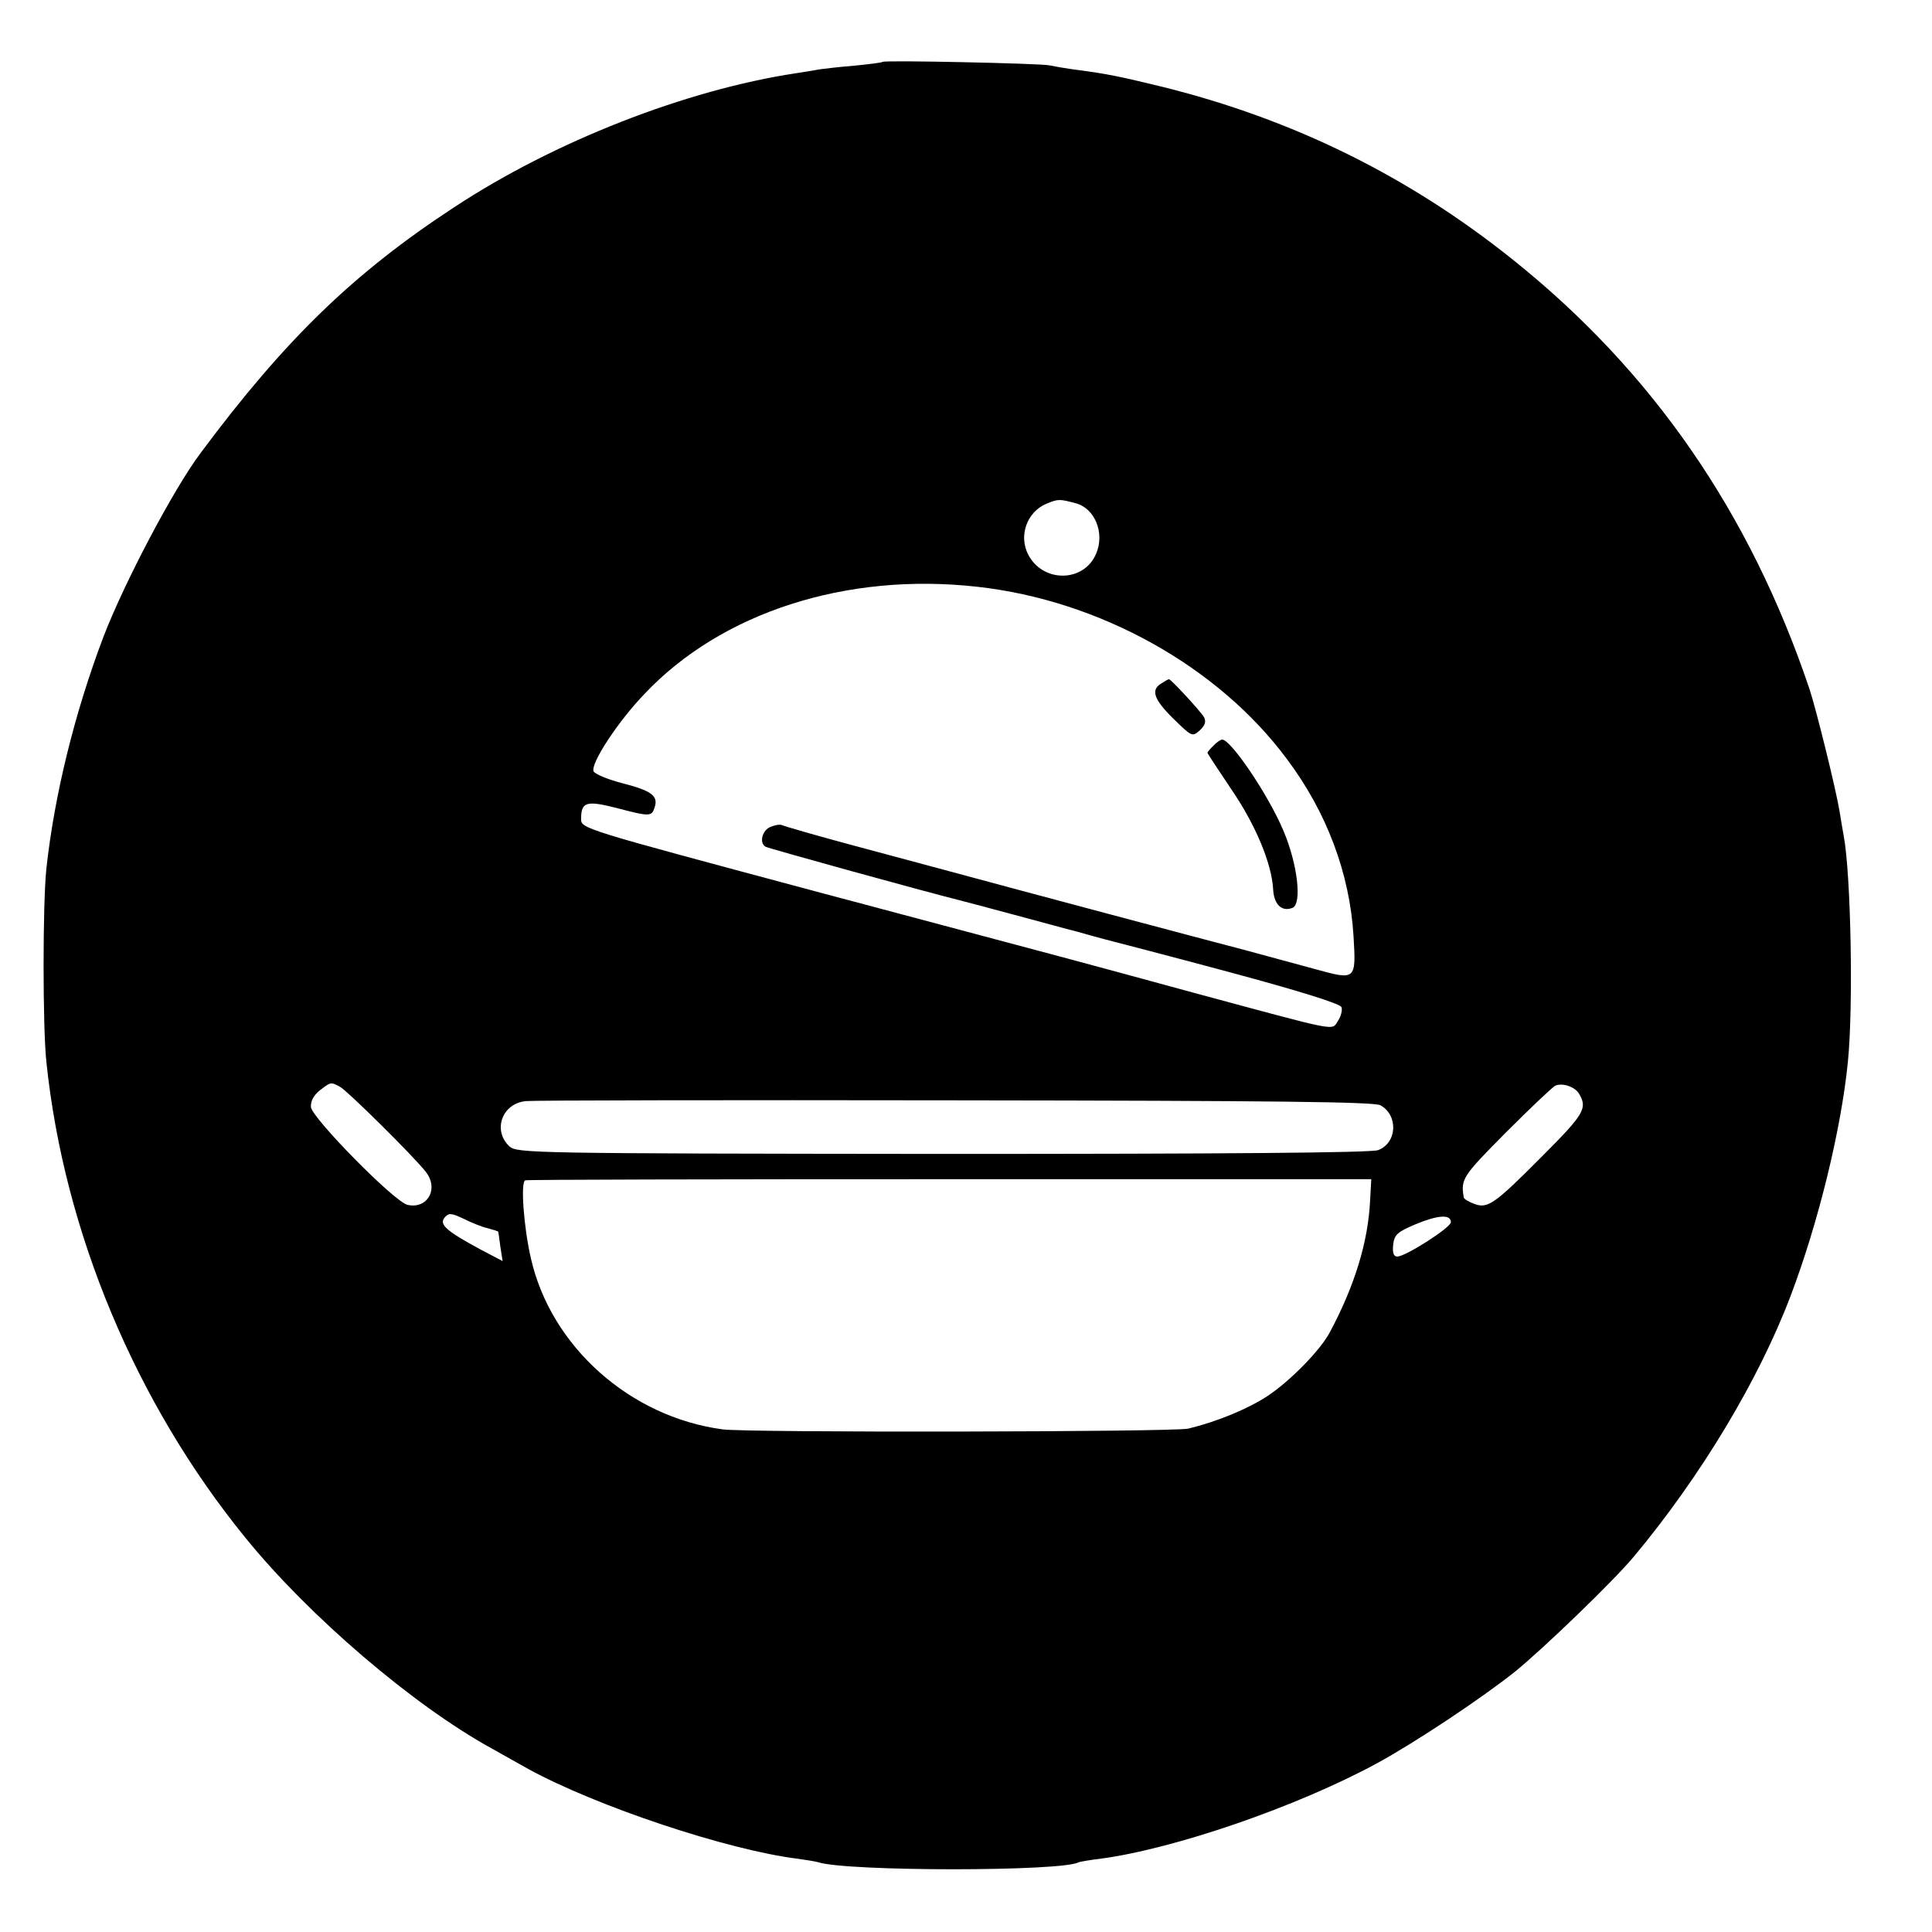
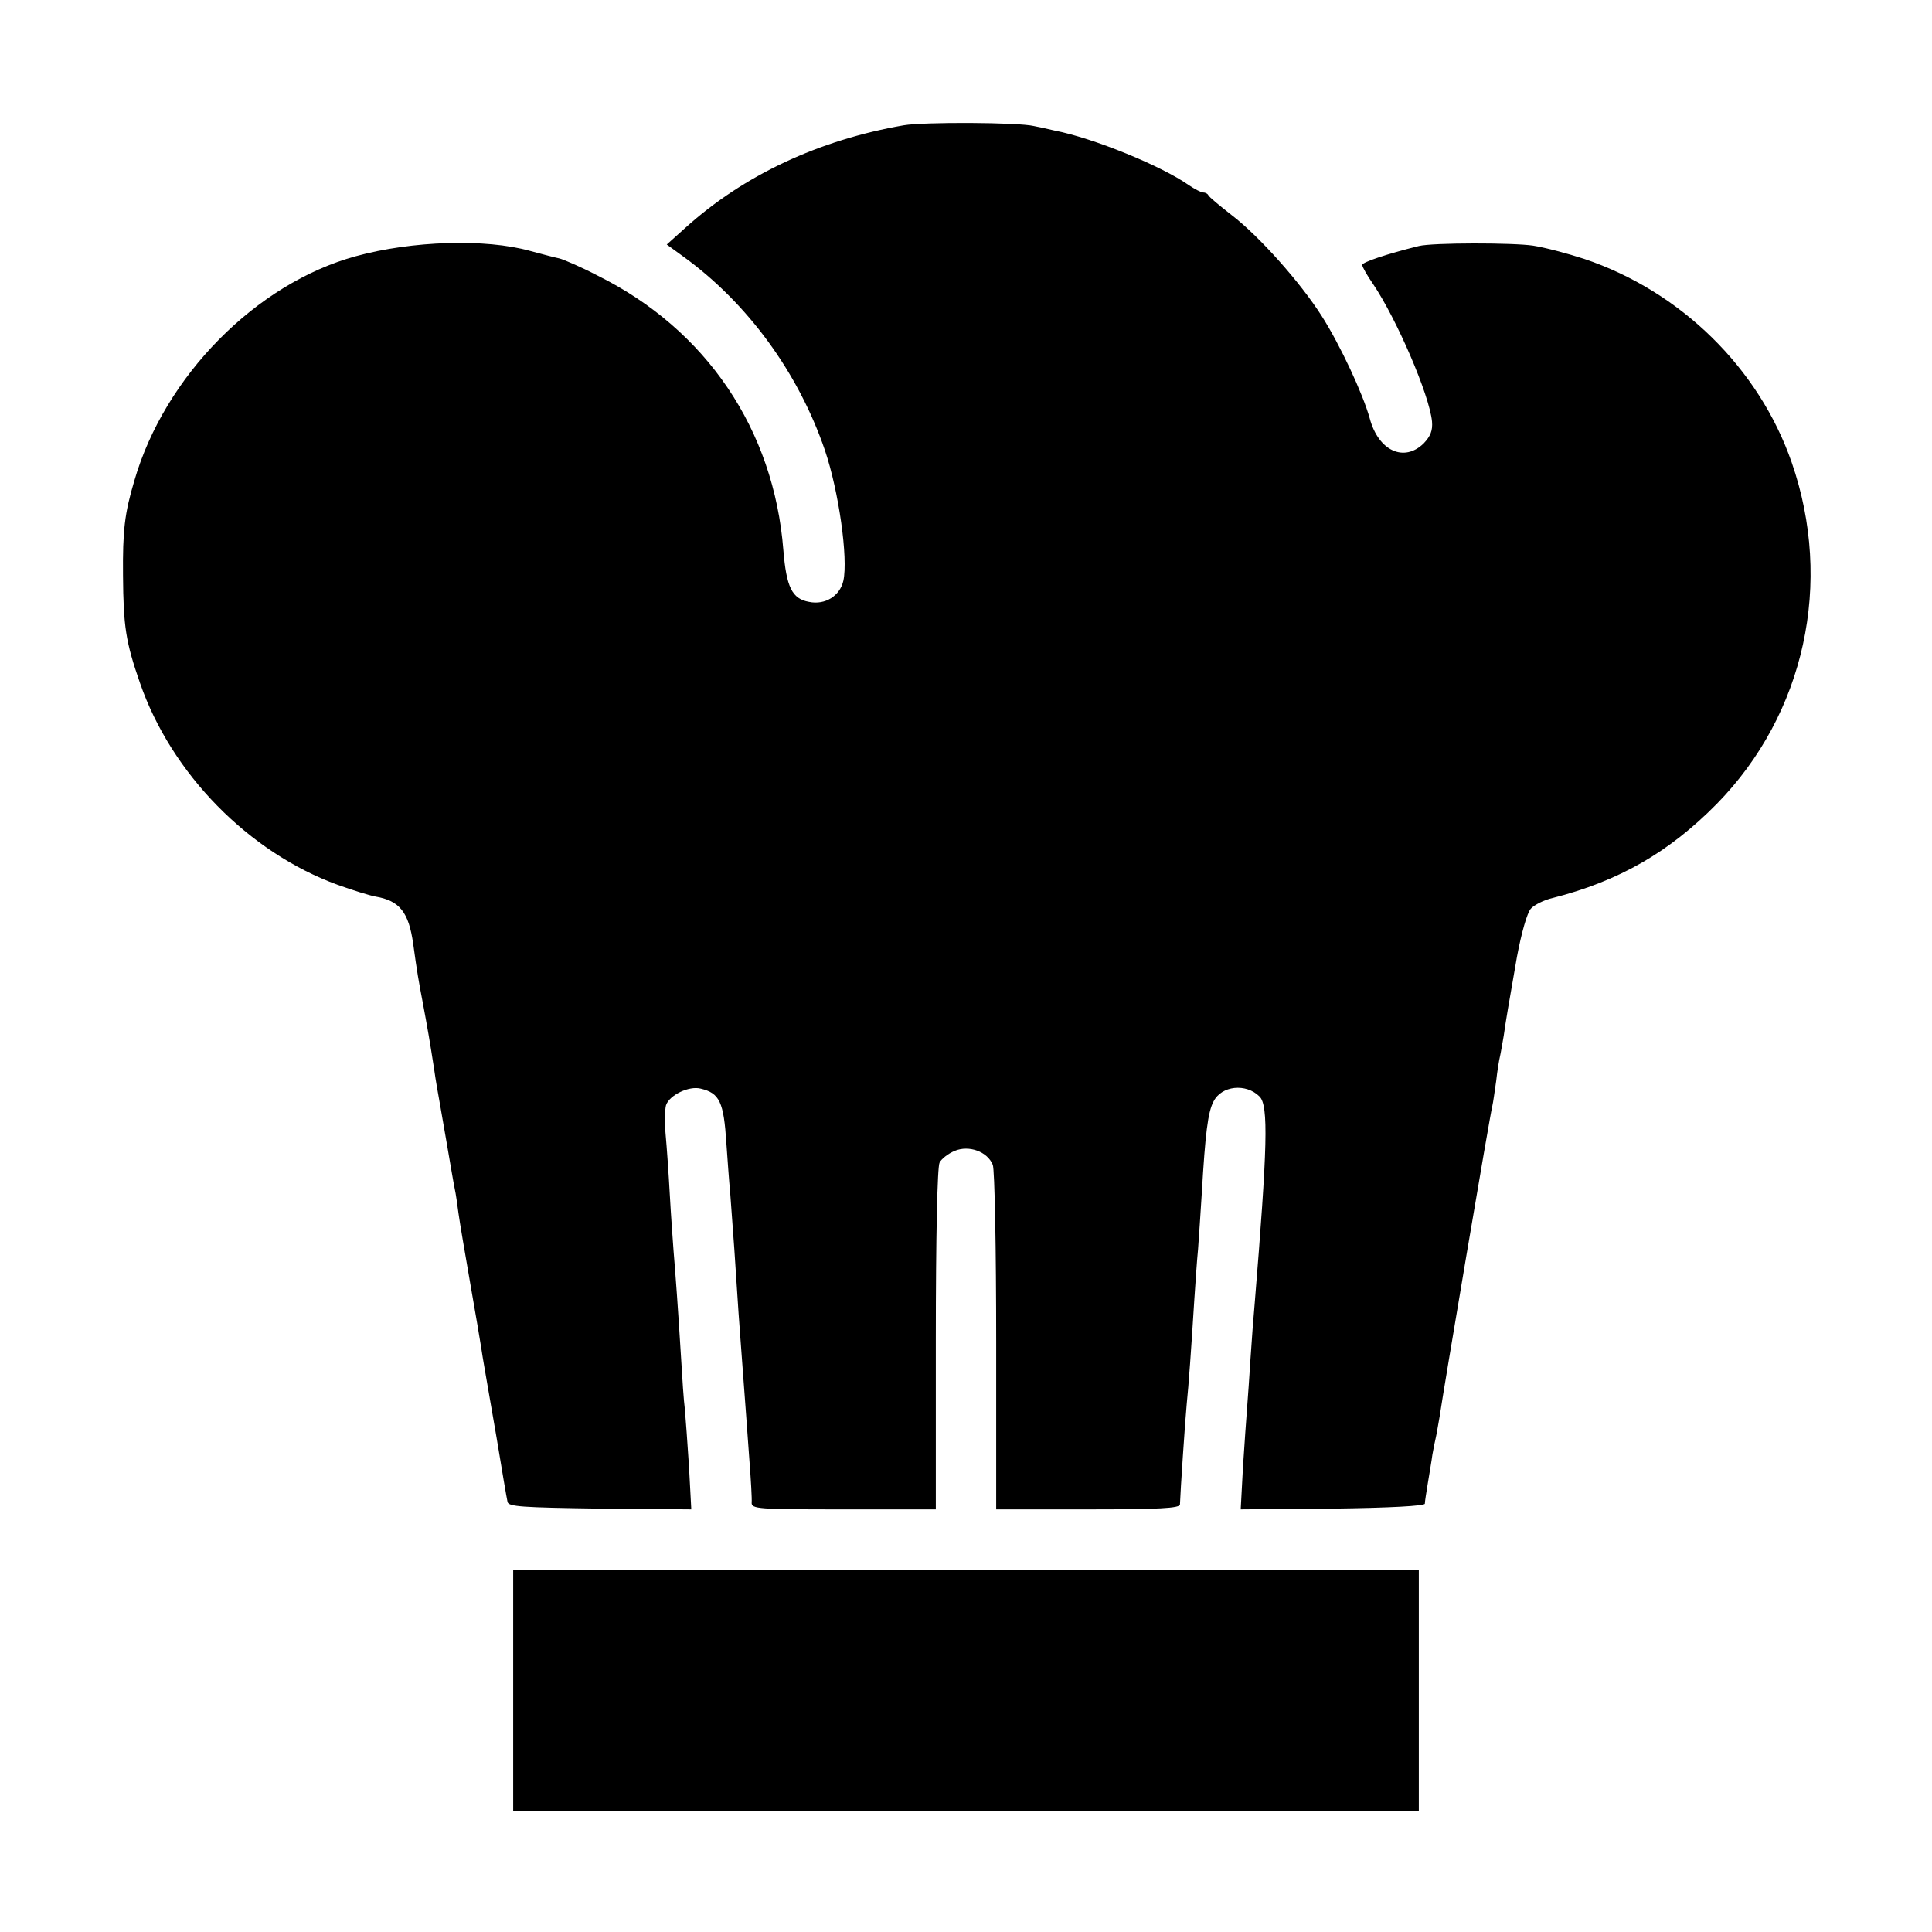
<svg xmlns="http://www.w3.org/2000/svg" version="1.0" width="512pt" height="512pt" viewBox="0 0 512 512" preserveAspectRatio="xMidYMid meet">
  <g transform="translate(0,512) scale(0.1,-0.1)" fill="#000000" stroke="none">
-     <path d="M2339 4956 c-2 -2 -35 -6 -74 -10 -38 -3 -81 -8 -95 -10 -14 -3 -41 -7 -60 -10 -292 -44 -642 -181 -906 -355 -266 -174 -448 -350 -672 -651 -73 -97 -204 -347 -258 -488 -77 -203 -130 -421 -151 -613 -10 -94 -10 -422 0 -514 47 -450 237 -904 528 -1261 168 -207 444 -443 651 -557 23 -13 68 -38 98 -55 181 -99 528 -215 715 -238 22 -3 46 -7 53 -9 75 -25 650 -25 691 0 3 1 29 6 56 9 197 26 522 138 734 253 101 55 277 172 366 243 75 61 260 239 315 305 176 211 330 466 415 690 73 192 134 440 152 620 15 148 8 500 -11 600 -2 11 -7 40 -11 65 -9 56 -62 271 -80 325 -158 468 -417 842 -786 1137 -276 221 -582 372 -929 458 -111 27 -148 35 -235 46 -22 3 -51 8 -65 11 -27 5 -436 14 -441 9z m513 -1170 c50 -14 76 -79 53 -133 -32 -77 -141 -78 -180 -3 -26 50 -4 113 48 135 32 13 34 13 79 1z m-262 -221 c324 -36 638 -211 820 -456 106 -141 167 -304 177 -470 7 -116 6 -117 -99 -88 -40 11 -125 34 -188 51 -104 27 -596 158 -780 208 -41 11 -157 42 -257 69 -101 27 -186 52 -190 54 -5 3 -18 1 -30 -4 -23 -8 -32 -43 -14 -53 6 -4 426 -120 511 -141 13 -3 270 -72 295 -79 6 -1 30 -8 55 -15 25 -7 52 -14 60 -16 8 -2 147 -38 307 -81 186 -50 295 -84 298 -93 3 -7 -1 -24 -9 -36 -18 -27 11 -32 -386 75 -312 85 -237 65 -1007 270 -612 164 -613 164 -613 190 0 45 14 49 93 29 91 -24 94 -23 102 2 10 30 -9 44 -88 64 -38 10 -71 24 -74 31 -8 21 64 131 134 204 204 217 536 324 883 285z m-1689 -1325 c21 -12 193 -182 227 -225 36 -45 5 -100 -48 -88 -35 8 -252 229 -256 259 -1 16 7 31 23 44 30 23 29 23 54 10z m3284 -19 c22 -38 14 -53 -98 -165 -128 -129 -145 -140 -181 -126 -14 5 -27 13 -27 17 -8 49 -3 56 112 172 65 65 124 121 131 124 19 8 52 -3 63 -22z m-527 -30 c48 -26 45 -100 -6 -119 -18 -7 -408 -10 -1154 -10 -1091 1 -1128 2 -1148 20 -45 42 -20 114 44 120 17 2 528 3 1136 2 853 -1 1110 -4 1128 -13z m-27 -251 c-5 -109 -40 -226 -107 -351 -25 -47 -103 -127 -164 -168 -53 -35 -136 -69 -211 -87 -37 -9 -1167 -11 -1234 -2 -246 33 -455 220 -508 453 -19 82 -28 203 -15 207 4 2 511 3 1125 3 l1117 0 -3 -55z m-2338 -75 c15 -4 27 -8 27 -9 1 0 3 -18 6 -40 l6 -38 -59 31 c-89 48 -110 66 -95 84 11 13 17 13 51 -3 20 -10 49 -22 64 -25z m2552 16 c0 -14 -120 -91 -142 -91 -10 0 -13 10 -11 31 3 27 11 34 58 54 60 25 95 28 95 6z" />
-     <path d="M3078 3309 c-29 -17 -21 -42 32 -94 48 -47 50 -48 69 -31 14 13 18 23 12 35 -9 16 -88 101 -93 101 -2 0 -11 -5 -20 -11z" />
-     <path d="M3216 3144 c-9 -8 -16 -17 -16 -19 0 -2 29 -46 64 -98 64 -94 106 -195 110 -264 2 -40 23 -60 51 -49 26 10 14 116 -24 205 -40 95 -139 241 -162 241 -4 0 -15 -7 -23 -16z" />
+     <path d="M2395 4788 c-225 -39 -424 -132 -579 -272 l-49 -44 44 -32 c170 -123 305 -308 375 -513 37 -109 62 -287 49 -346 -9 -40 -48 -65 -91 -56 -45 8 -60 39 -68 137 -25 319 -204 585 -493 728 -44 23 -89 42 -100 45 -10 2 -45 11 -78 20 -118 33 -313 27 -462 -14 -264 -72 -507 -318 -587 -595 -26 -87 -31 -132 -30 -251 1 -135 7 -176 45 -285 83 -240 288 -449 524 -535 39 -14 84 -28 100 -31 64 -11 88 -41 100 -125 10 -74 15 -102 25 -154 14 -75 19 -104 30 -175 5 -36 12 -74 14 -85 2 -11 11 -63 20 -115 9 -52 18 -106 21 -120 3 -13 7 -42 10 -65 3 -22 17 -105 31 -185 14 -80 27 -156 29 -170 2 -14 6 -38 9 -55 3 -16 17 -100 32 -185 14 -85 27 -162 29 -170 2 -13 38 -15 245 -18 l242 -2 -6 112 c-4 62 -9 131 -11 153 -3 22 -7 83 -10 135 -8 131 -15 226 -20 285 -2 28 -7 95 -10 150 -3 55 -8 126 -11 158 -3 32 -2 67 1 78 9 27 61 52 92 44 50 -12 61 -35 68 -145 3 -41 7 -100 10 -130 2 -30 7 -98 11 -150 11 -172 13 -194 19 -275 12 -157 14 -191 21 -285 4 -52 7 -103 6 -112 -1 -17 17 -18 244 -18 l244 0 0 451 c0 269 4 458 10 468 5 10 23 24 40 31 38 16 87 -2 101 -37 5 -13 9 -224 9 -469 l0 -444 243 0 c188 0 244 3 244 13 1 32 14 227 18 267 5 48 12 146 20 275 3 44 7 105 10 135 2 30 7 98 10 150 9 155 16 213 31 241 21 42 86 49 122 13 24 -24 21 -133 -13 -549 -3 -33 -8 -98 -11 -145 -3 -47 -7 -105 -9 -130 -2 -25 -7 -96 -11 -158 l-6 -112 243 2 c154 2 244 7 245 13 0 6 4 30 8 55 4 25 10 59 12 75 3 17 7 37 9 45 2 8 6 33 10 55 10 69 135 809 140 825 2 8 6 38 10 65 3 28 8 57 10 65 2 8 6 33 10 55 7 49 11 71 35 209 12 64 27 117 37 128 9 10 35 23 57 28 177 45 310 122 436 250 233 238 309 586 198 905 -87 250 -294 453 -550 539 -43 14 -103 30 -135 35 -53 8 -267 8 -303 -1 -85 -21 -150 -43 -150 -50 0 -5 13 -28 29 -51 62 -92 149 -293 156 -364 2 -24 -4 -39 -22 -58 -52 -51 -120 -20 -143 66 -18 65 -78 194 -127 271 -57 90 -167 213 -239 268 -32 25 -60 48 -62 53 -2 4 -8 7 -14 7 -5 0 -22 9 -37 19 -72 51 -253 125 -356 145 -16 4 -41 9 -55 12 -42 10 -292 11 -345 2z" />
+     <path d="M1360 640 l0 -320 1200 0 1200 0 0 320 0 320 -1200 0 -1200 0 0 -320z" />
  </g>
</svg>
